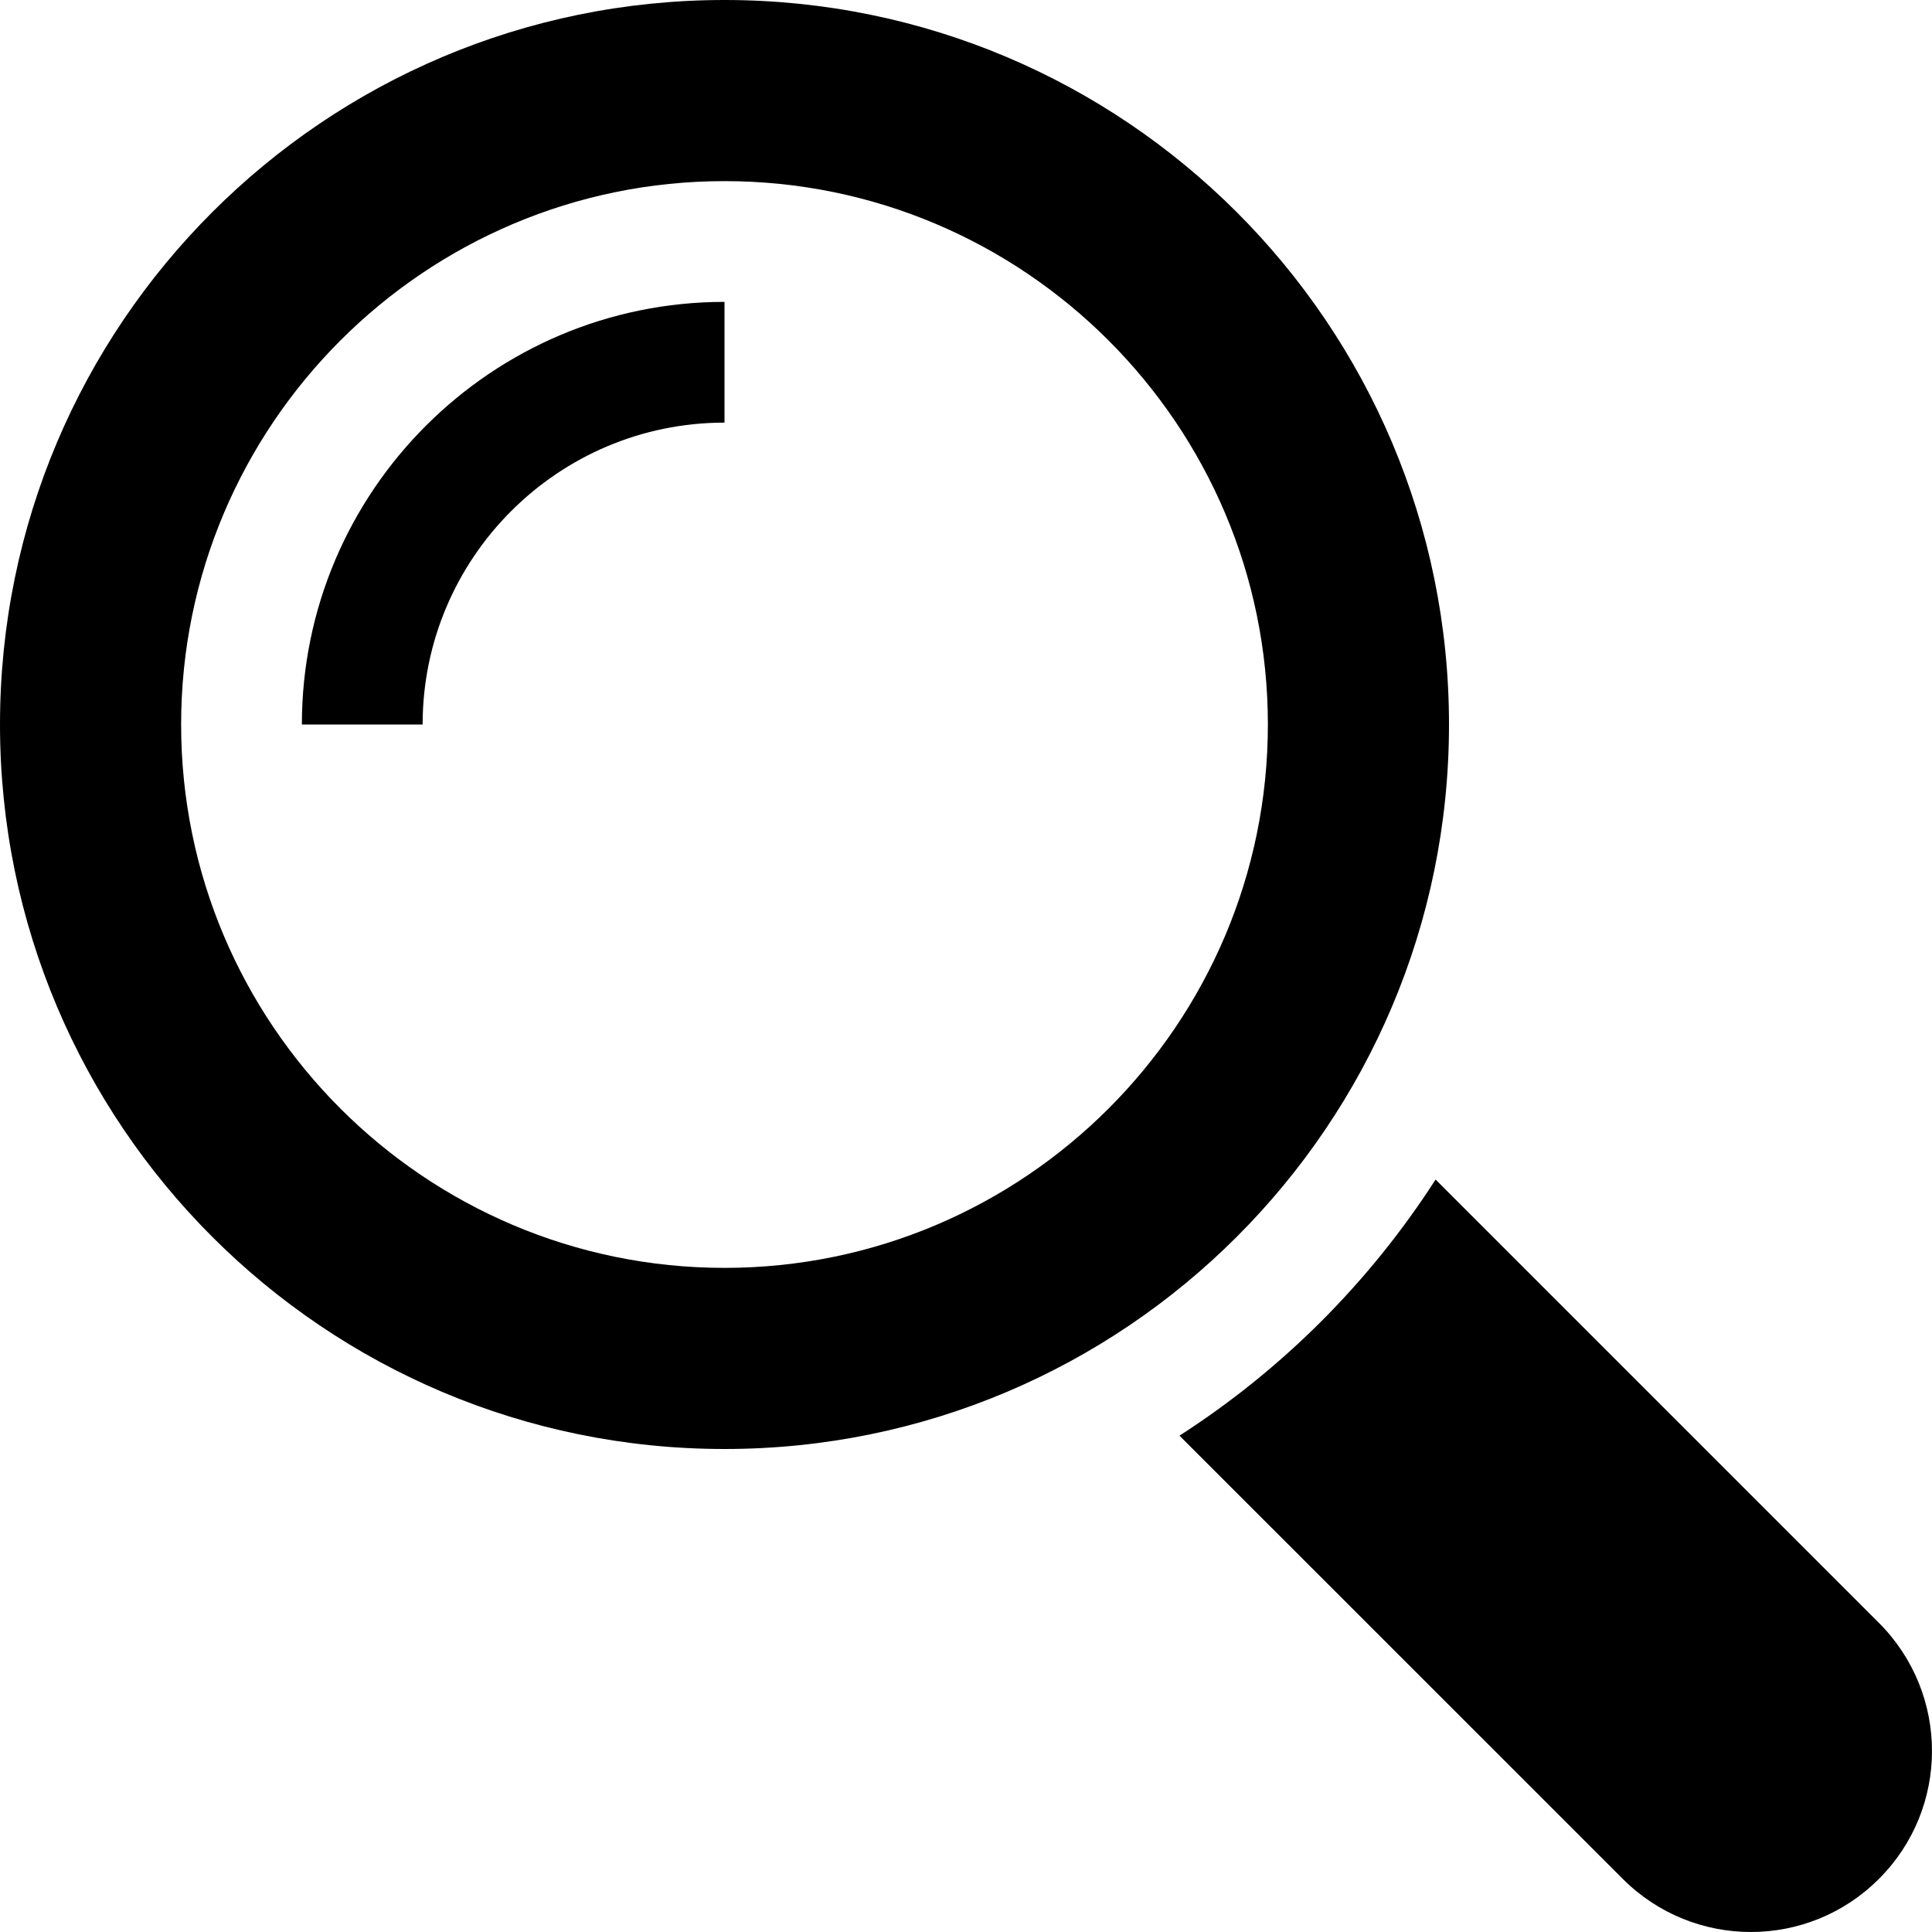
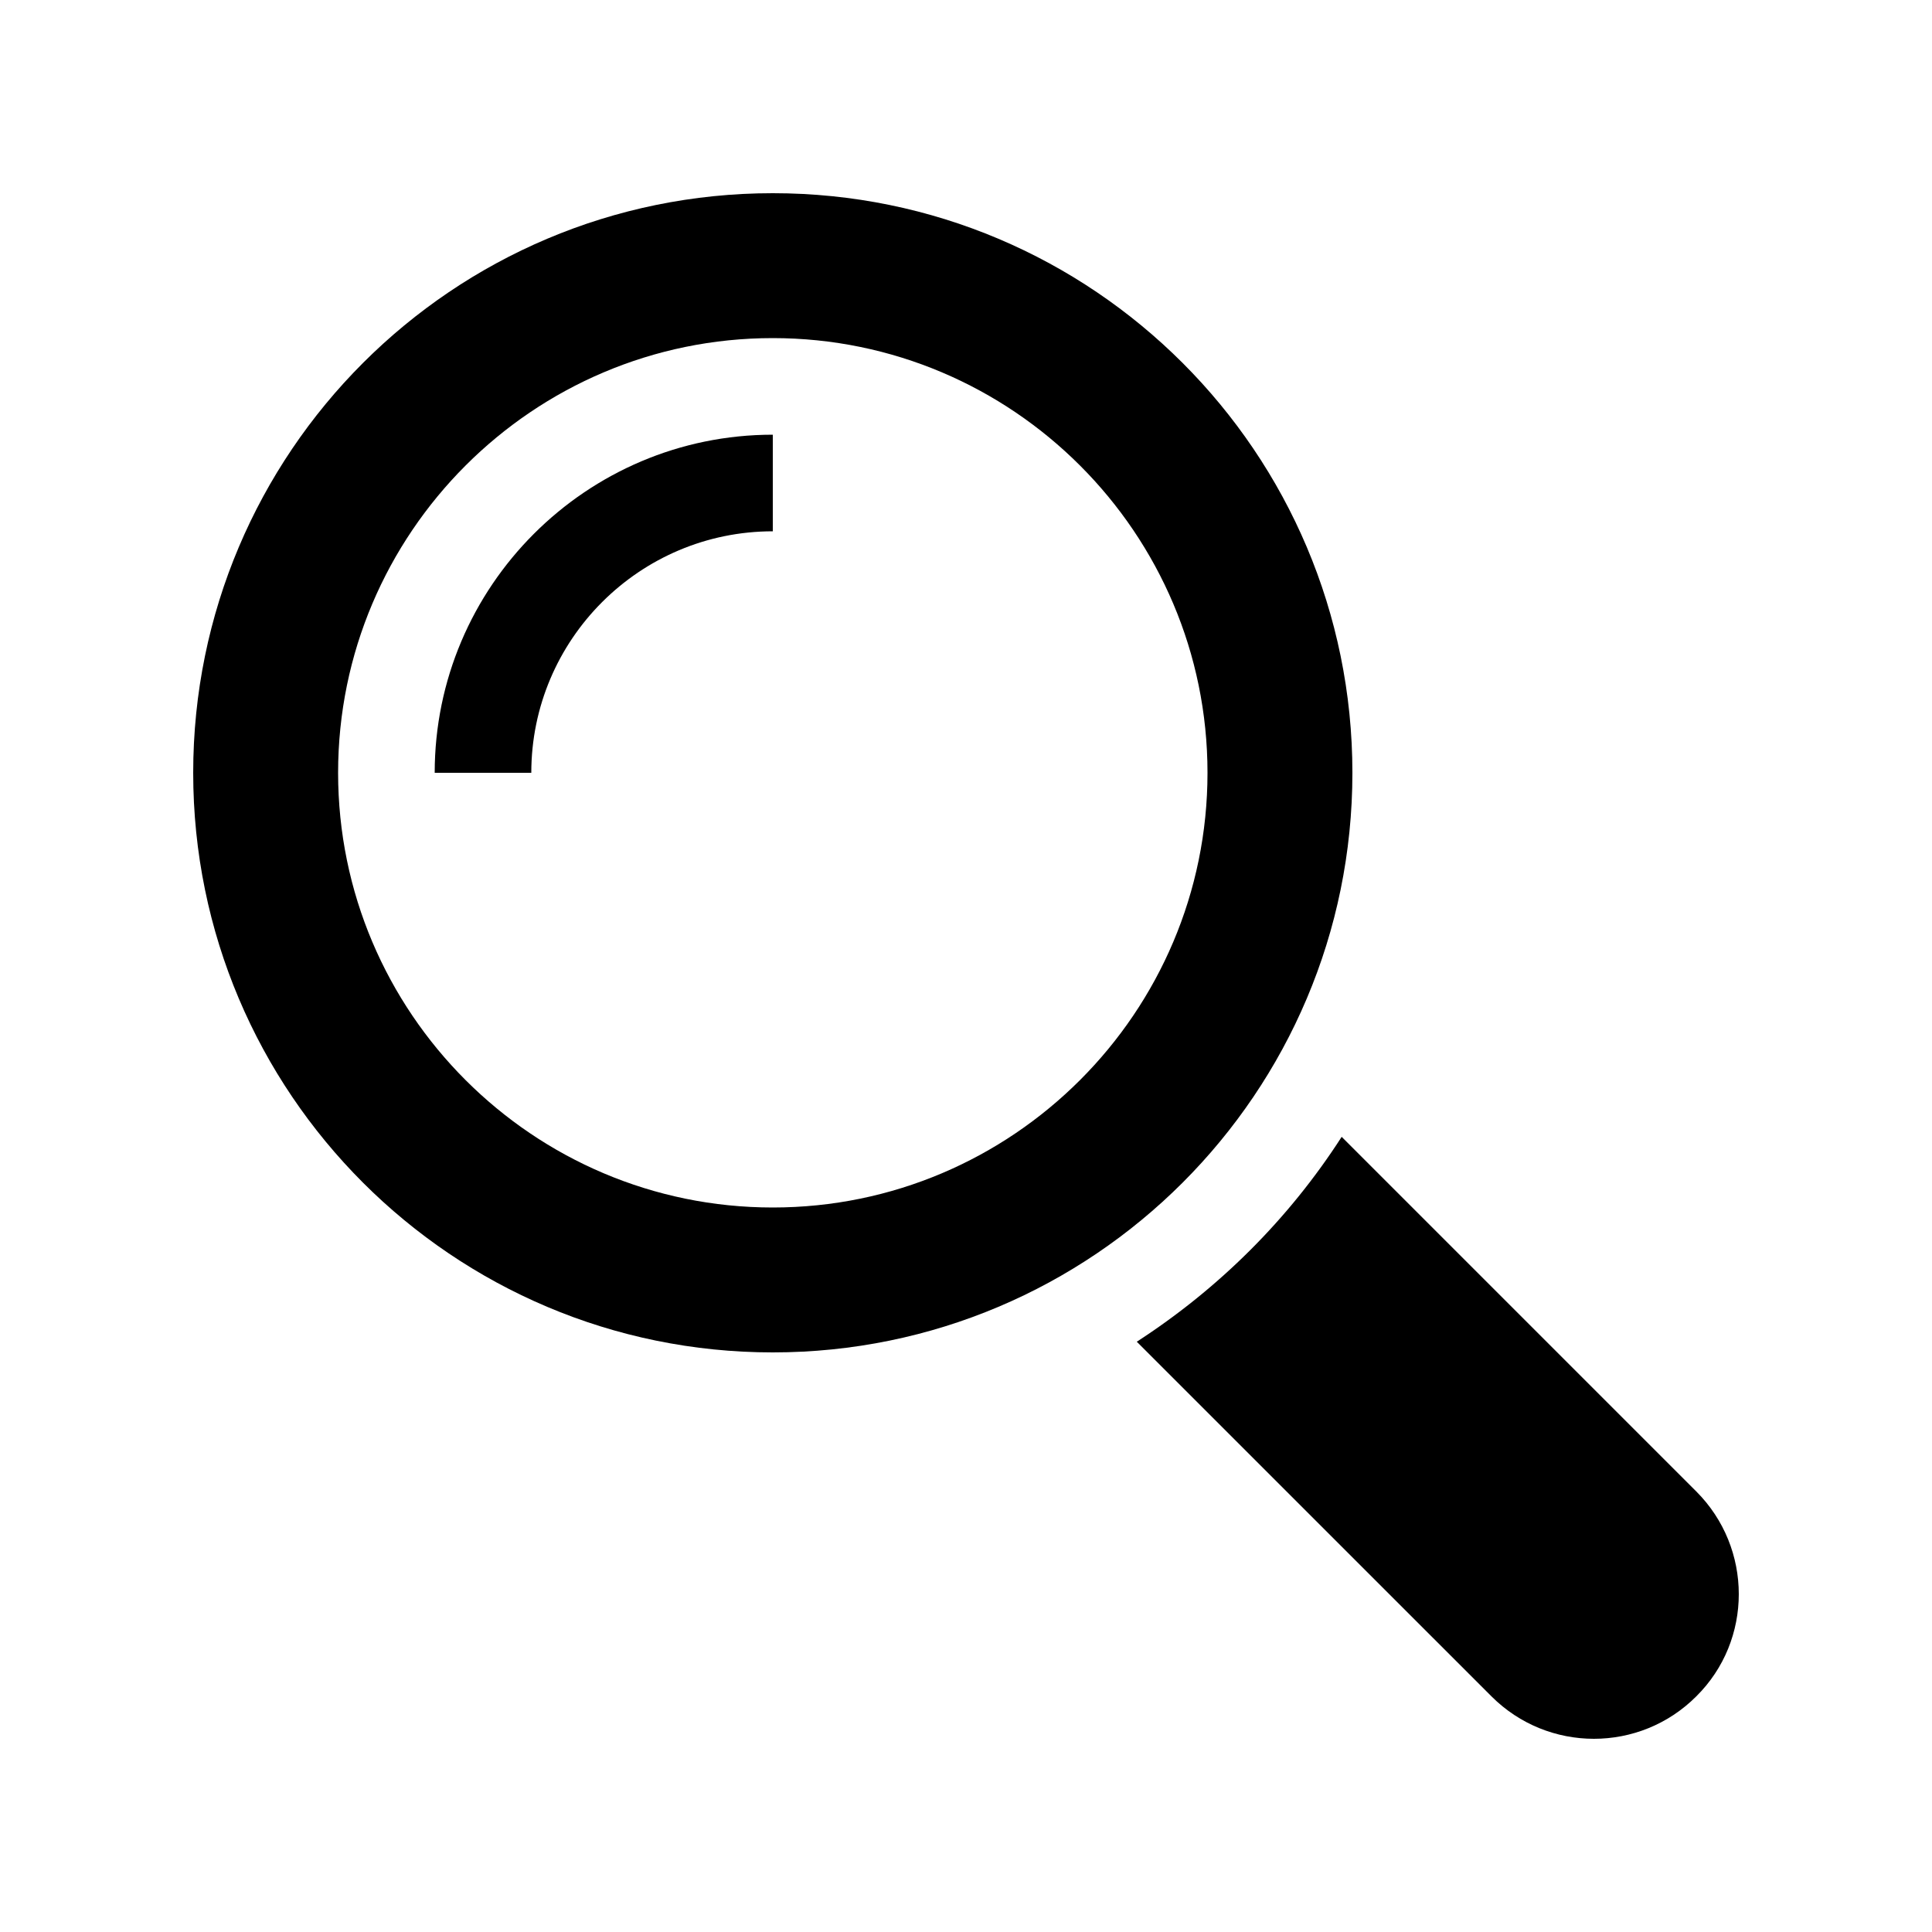
- <svg xmlns="http://www.w3.org/2000/svg" height="32px" id="Layer_1" style="enable-background:new 0 0 32 32;" version="1.1" viewBox="0 0 32 32" width="32px" xml:space="preserve">
+ <svg xmlns="http://www.w3.org/2000/svg" height="40px" id="Layer_1" style="enable-background:new 0 0 40 40;" version="1.1" viewBox="-4 -4 40 40" width="40px" xml:space="preserve">
  <g transform="translate(576 192)">
-     <path d="M-544.88-165.121l-7.342-7.342c-1.095,1.701-2.541,3.148-4.242,4.242l7.343,7.342c1.172,1.172,3.071,1.172,4.241,0   C-543.707-162.048-543.707-163.947-544.88-165.121z" />
+     <path d="M-544.88-165.121l-7.342-7.342c-1.095,1.701-2.541,3.140-4.242,4.242l7.343,7.342c1.172,1.172,3.071,1.172,4.241,0   C-543.707-162.040-543.707-163.947-544.88-165.121z" />
    <path d="M-552-180c0-6.627-5.373-12-12-12s-12,5.373-12,12s5.373,12,12,12S-552-173.373-552-180z M-564-171c-4.964,0-9-4.036-9-9   c0-4.963,4.036-9,9-9c4.963,0,9,4.037,9,9C-555-175.036-559.037-171-564-171z" />
    <path d="M-571-180h2c0-2.757,2.242-5,5-5v-2C-567.86-187-571-183.858-571-180z" />
  </g>
</svg>
